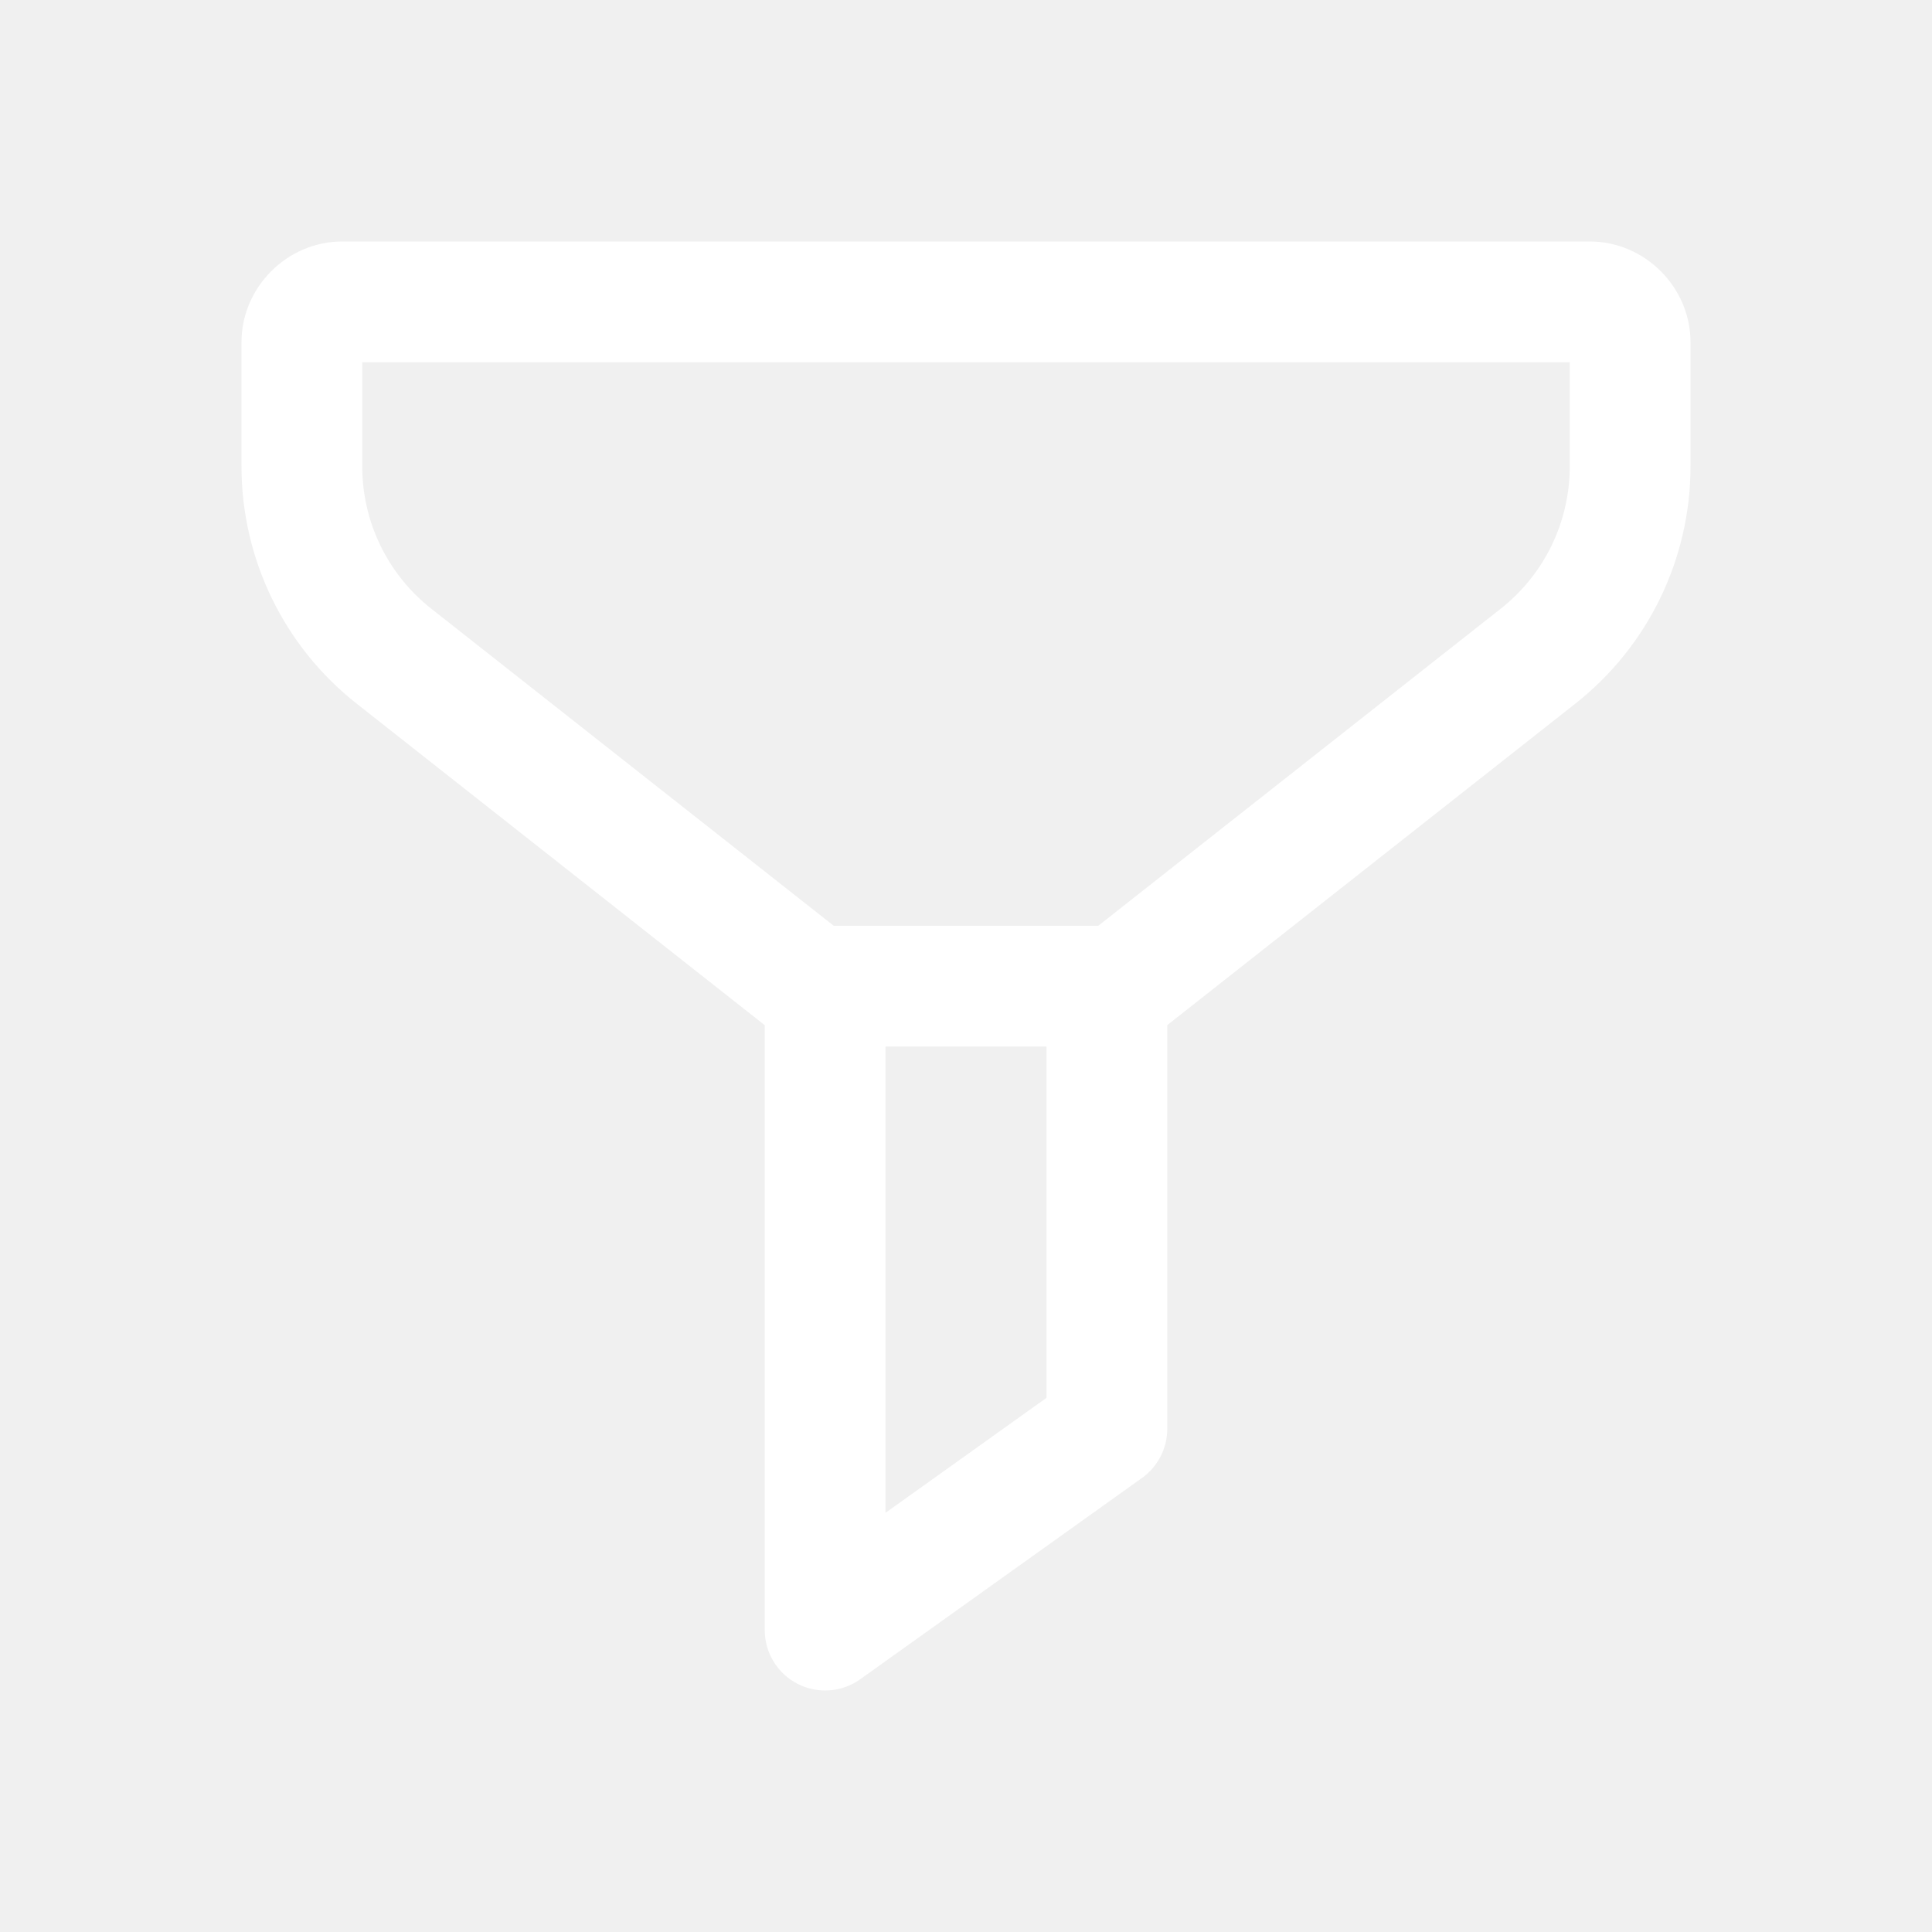
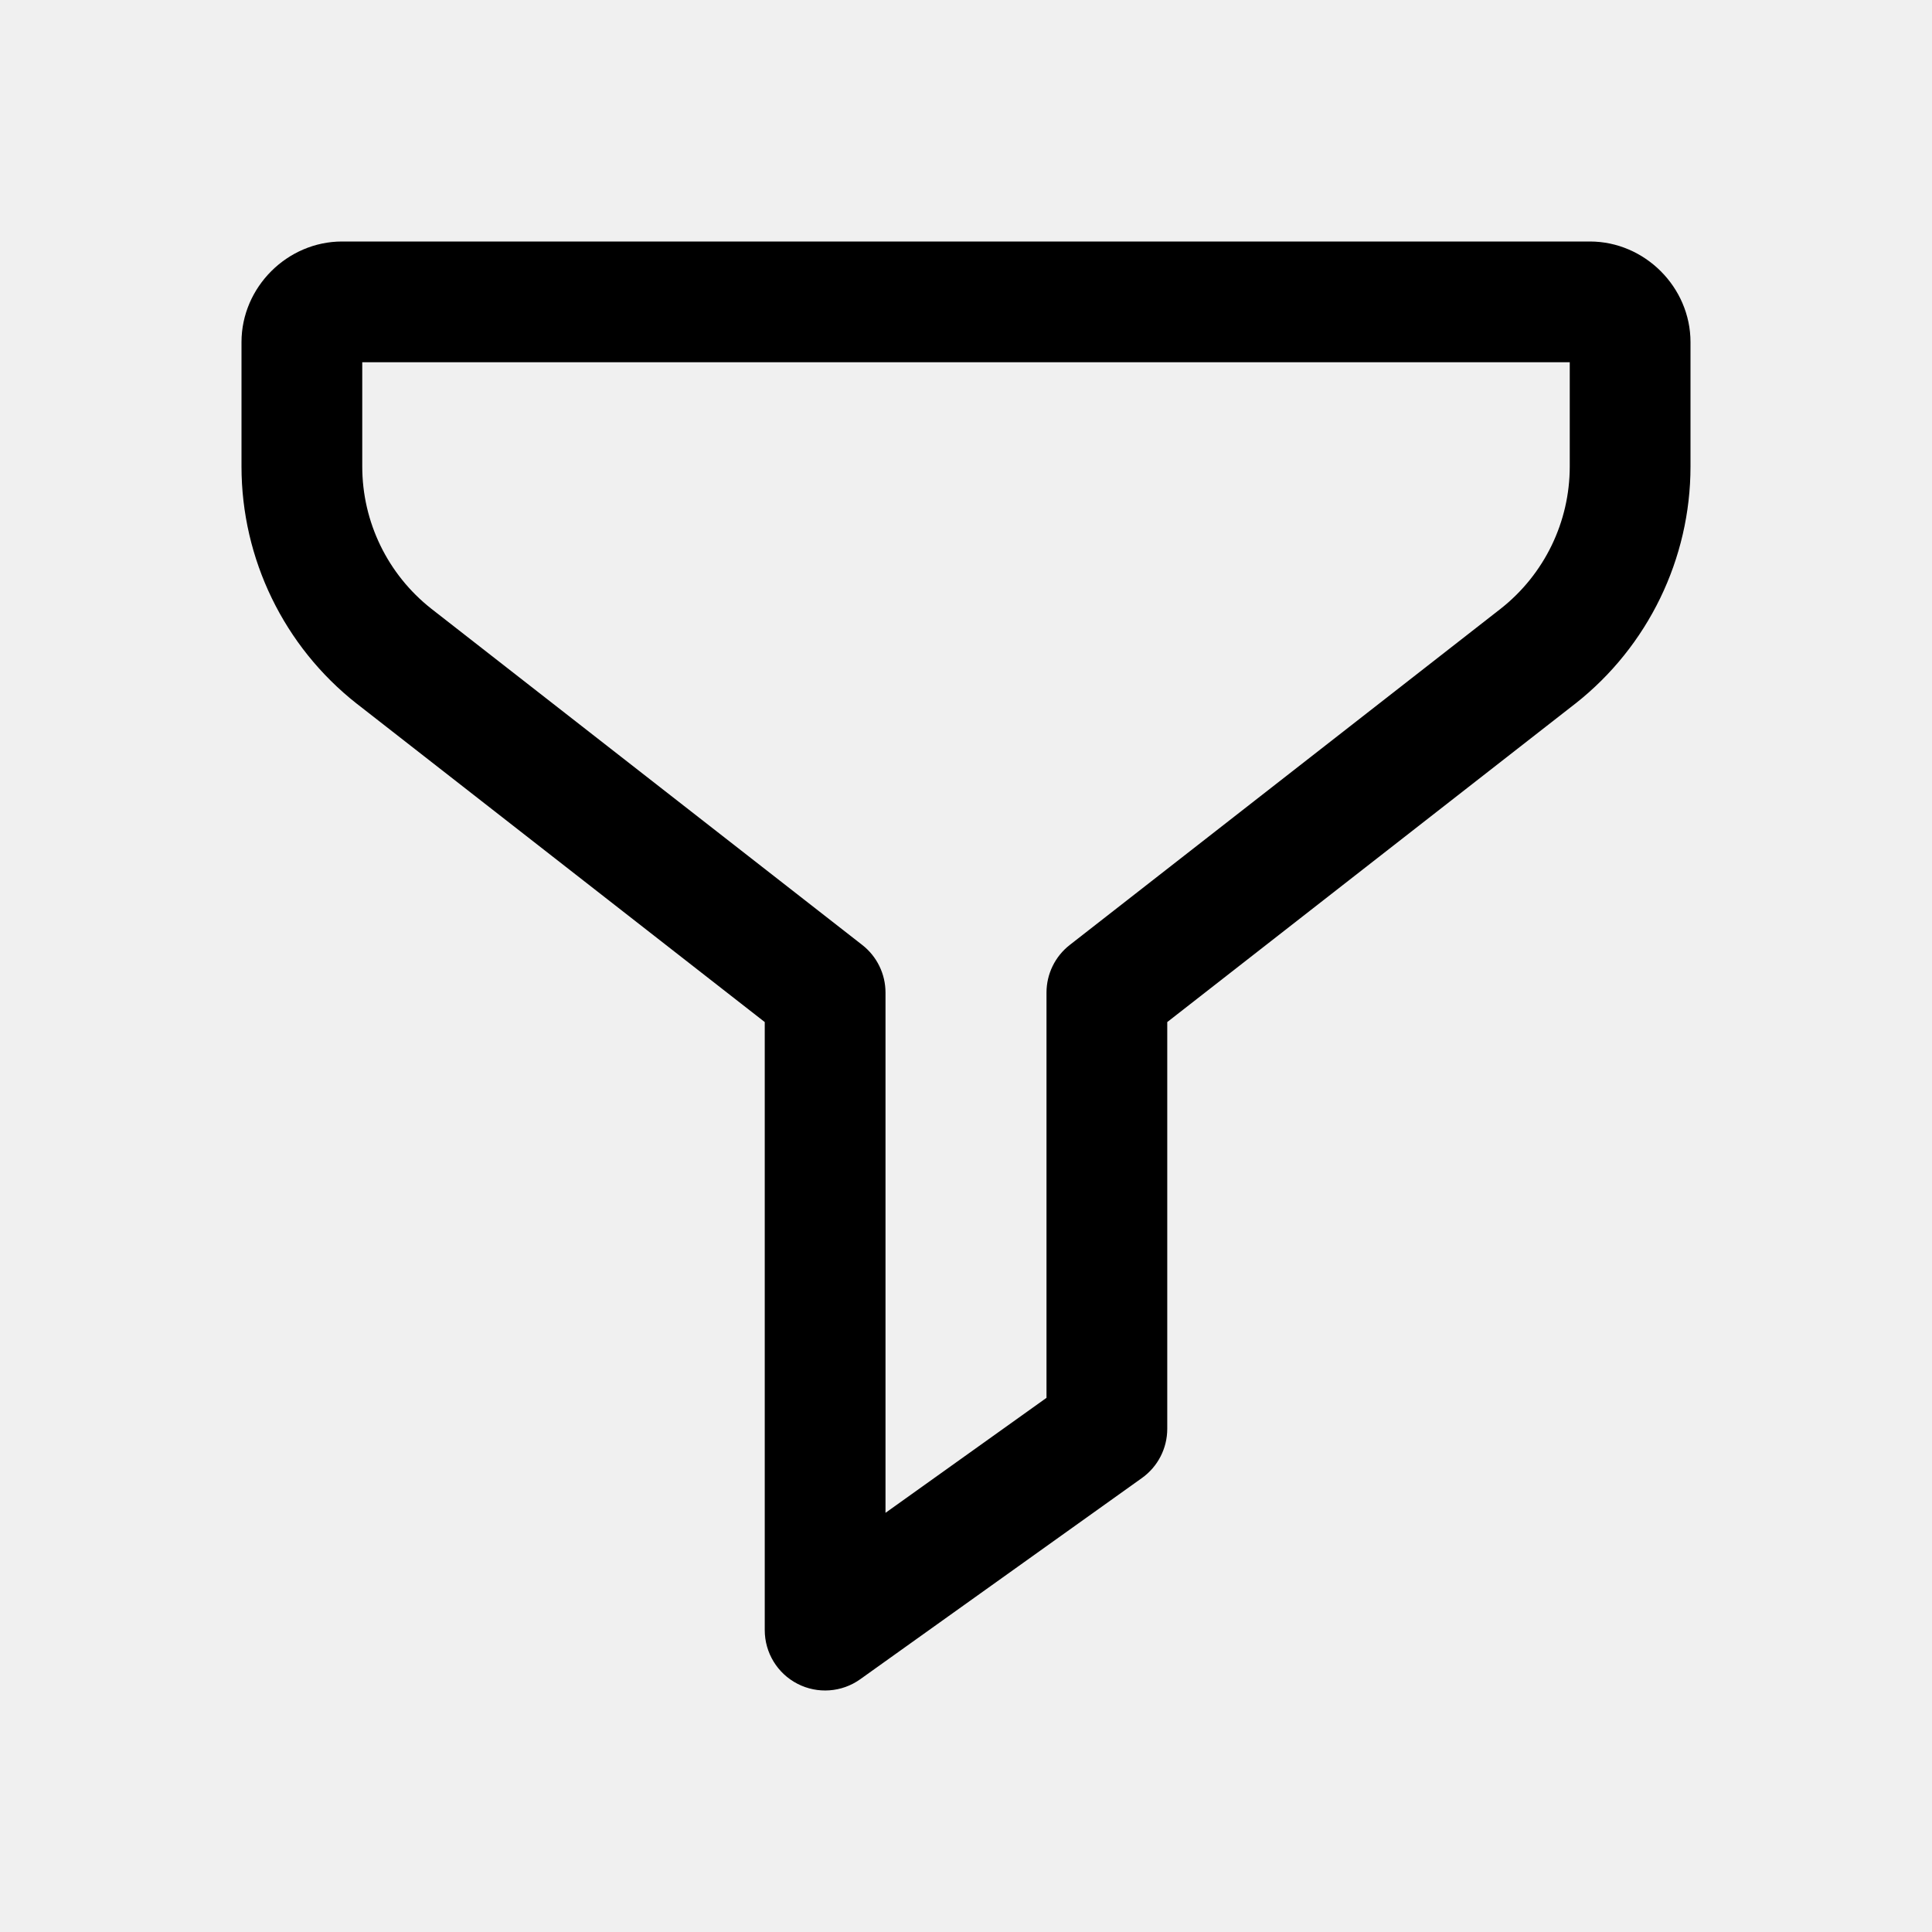
<svg xmlns="http://www.w3.org/2000/svg" viewBox="0 0 48 48">
-   <path d="M8.5 6C7.136 6 6 7.136 6 8.5L6 11.59C6 13.886 7.055 16.059 8.859 17.48L19 25.471L19 40.5 A 1.5 1.5 0 0 0 21.371 41.721L28.371 36.721 A 1.5 1.5 0 0 0 29 35.5L29 25.469L39.141 17.48C40.945 16.059 42 13.886 42 11.59L42 8.5C42 7.136 40.864 6 39.5 6L8.5 6 z M 9 9L39 9L39 11.59C39 12.969 38.369 14.269 37.285 15.123L27.287 23L20.713 23L10.715 15.123C9.631 14.269 9 12.969 9 11.59L9 9 z M 22 26L26 26L26 34.729L22 37.586L22 26 z" fill="#FFFFFF" />
+   <path d="M8.5 6C7.136 6 6 7.136 6 8.5L6 11.59C6 13.886 7.055 16.059 8.859 17.48 A 1.5 1.5 0 0 0 8.865 17.484L19 25.393L19 40.5 A 1.5 1.5 0 0 0 21.371 41.721L28.371 36.721 A 1.5 1.5 0 0 0 29 35.5L29 25.393L39.135 17.484 A 1.5 1.5 0 0 0 39.141 17.48C40.944 16.059 42 13.886 42 11.59L42 8.5C42 7.136 40.864 6 39.5 6L8.5 6 z M 9 9L39 9L39 11.59C39 12.969 38.369 14.269 37.285 15.123L26.578 23.477 A 1.5 1.5 0 0 0 26 24.66L26 34.729L22 37.586L22 24.66 A 1.5 1.5 0 0 0 21.422 23.477L10.715 15.123C9.631 14.269 9 12.969 9 11.59L9 9 z" />
</svg>
